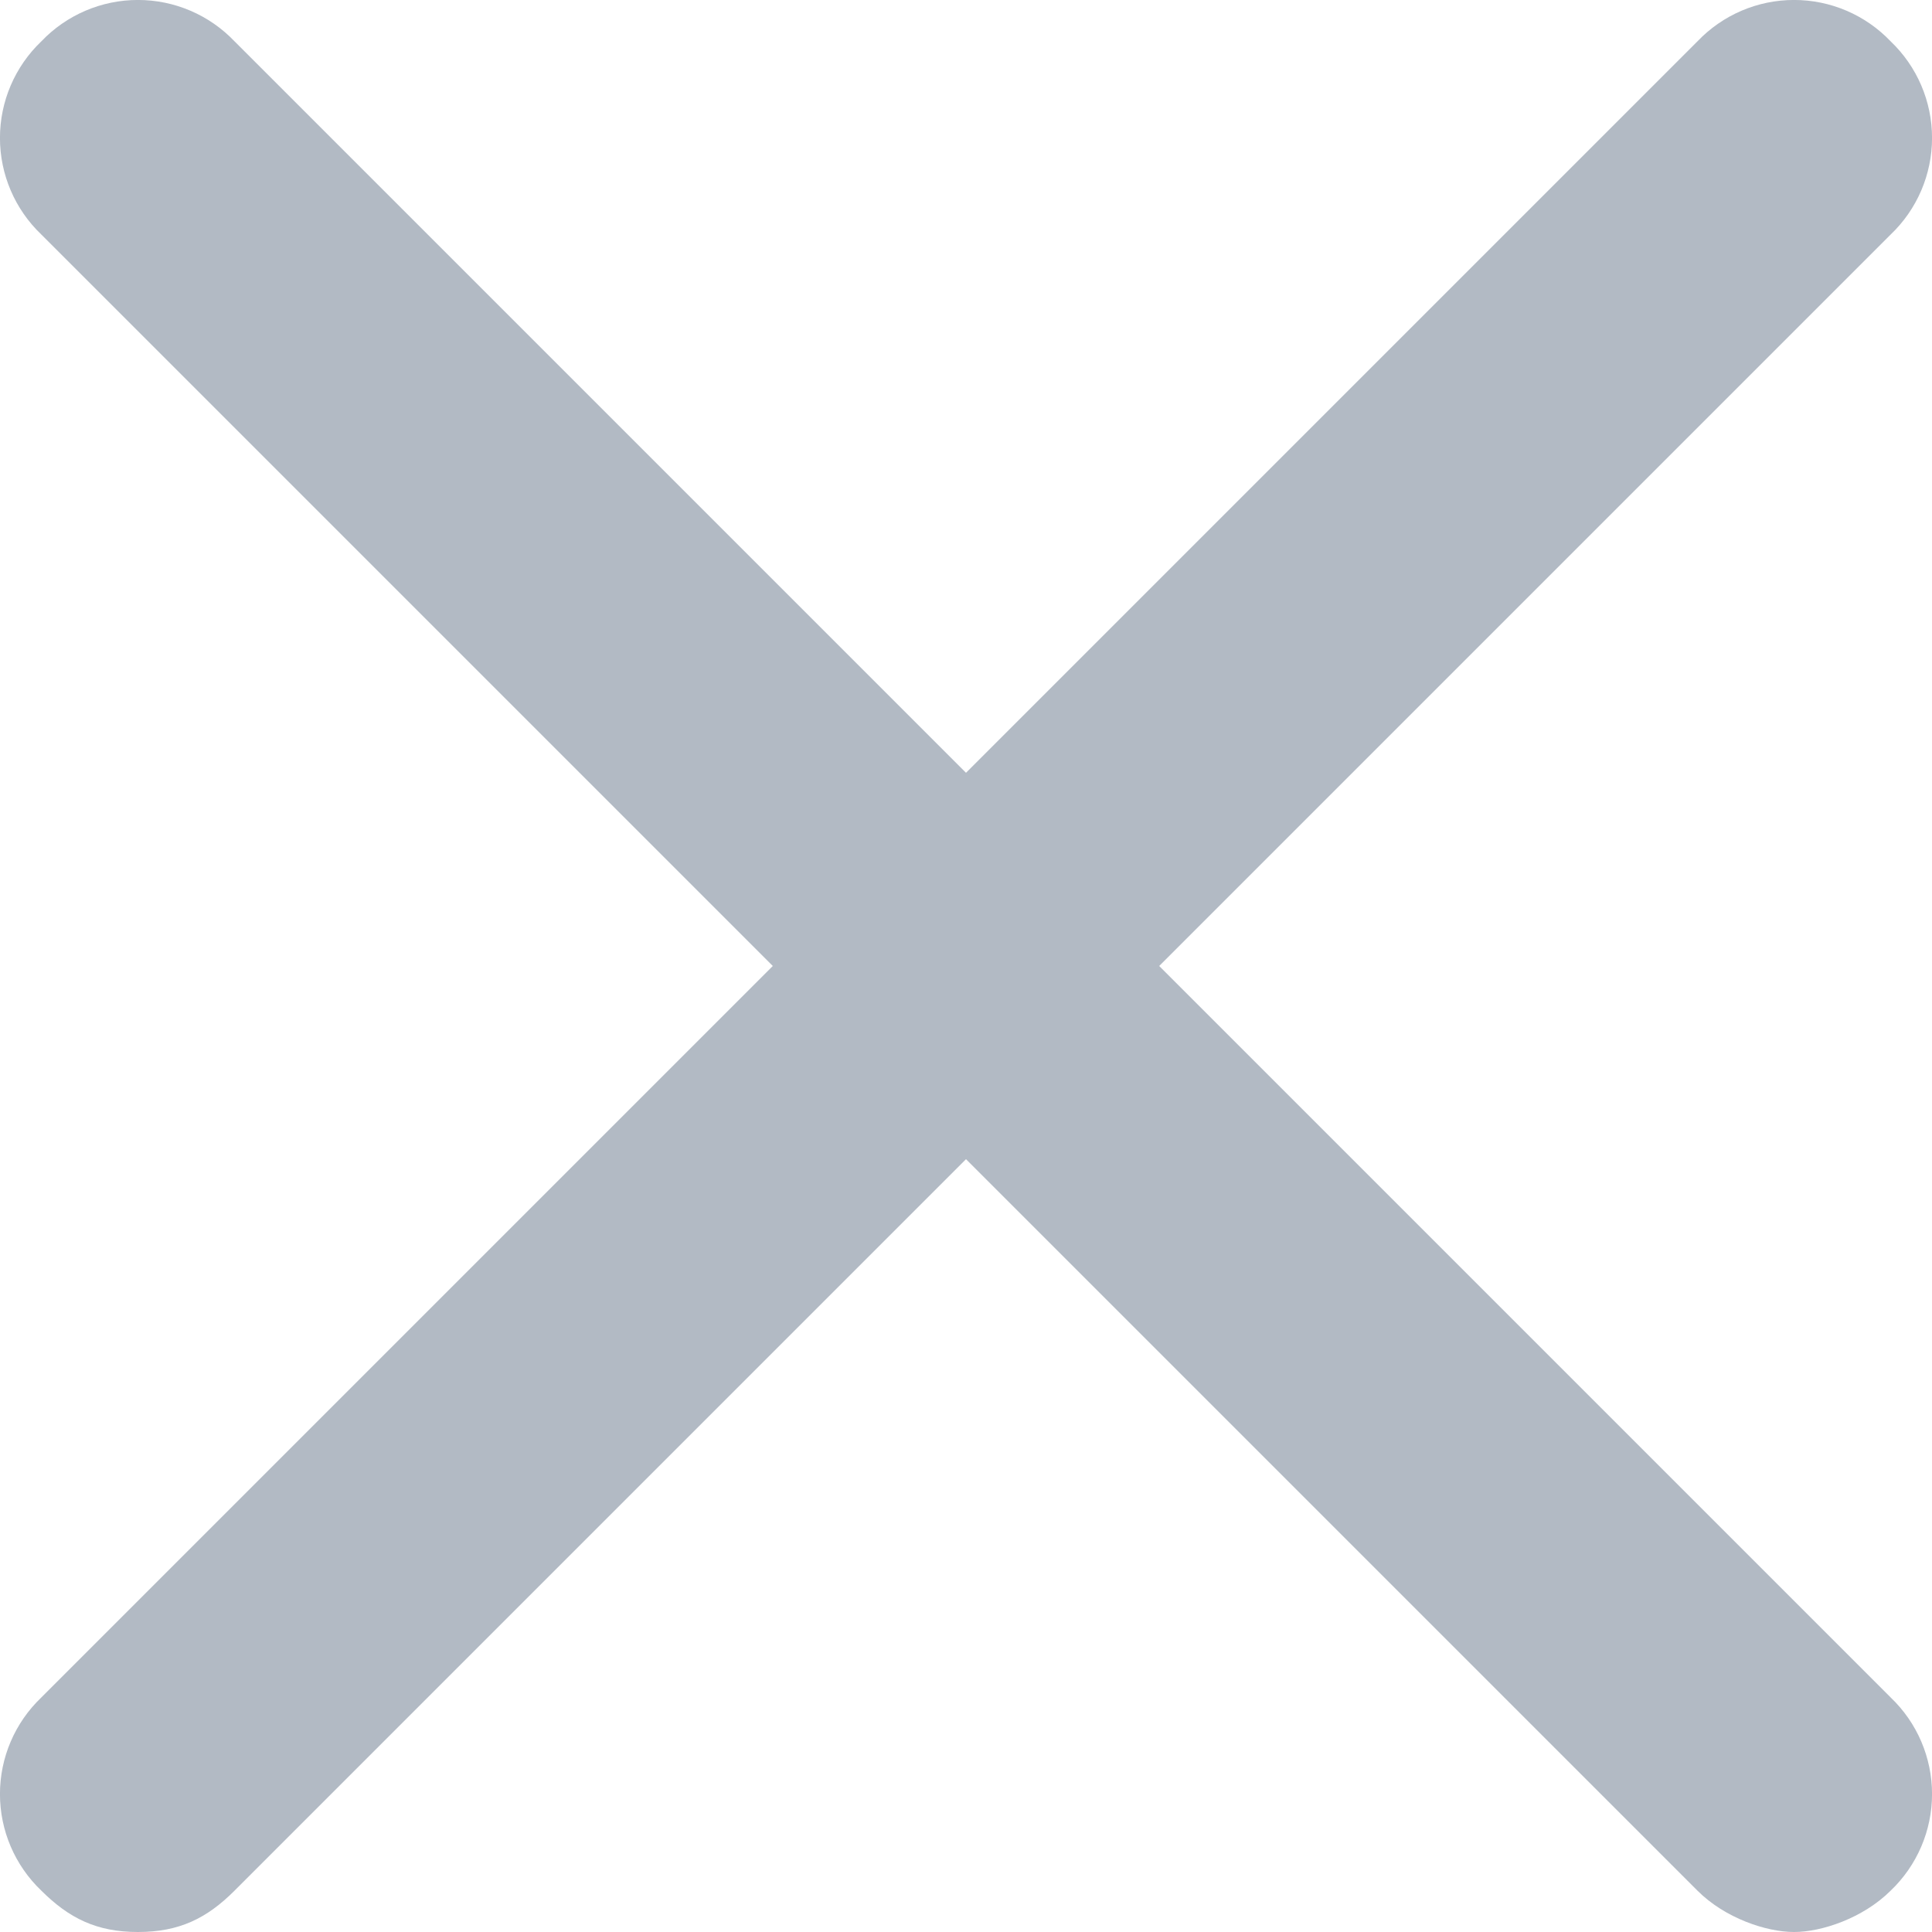
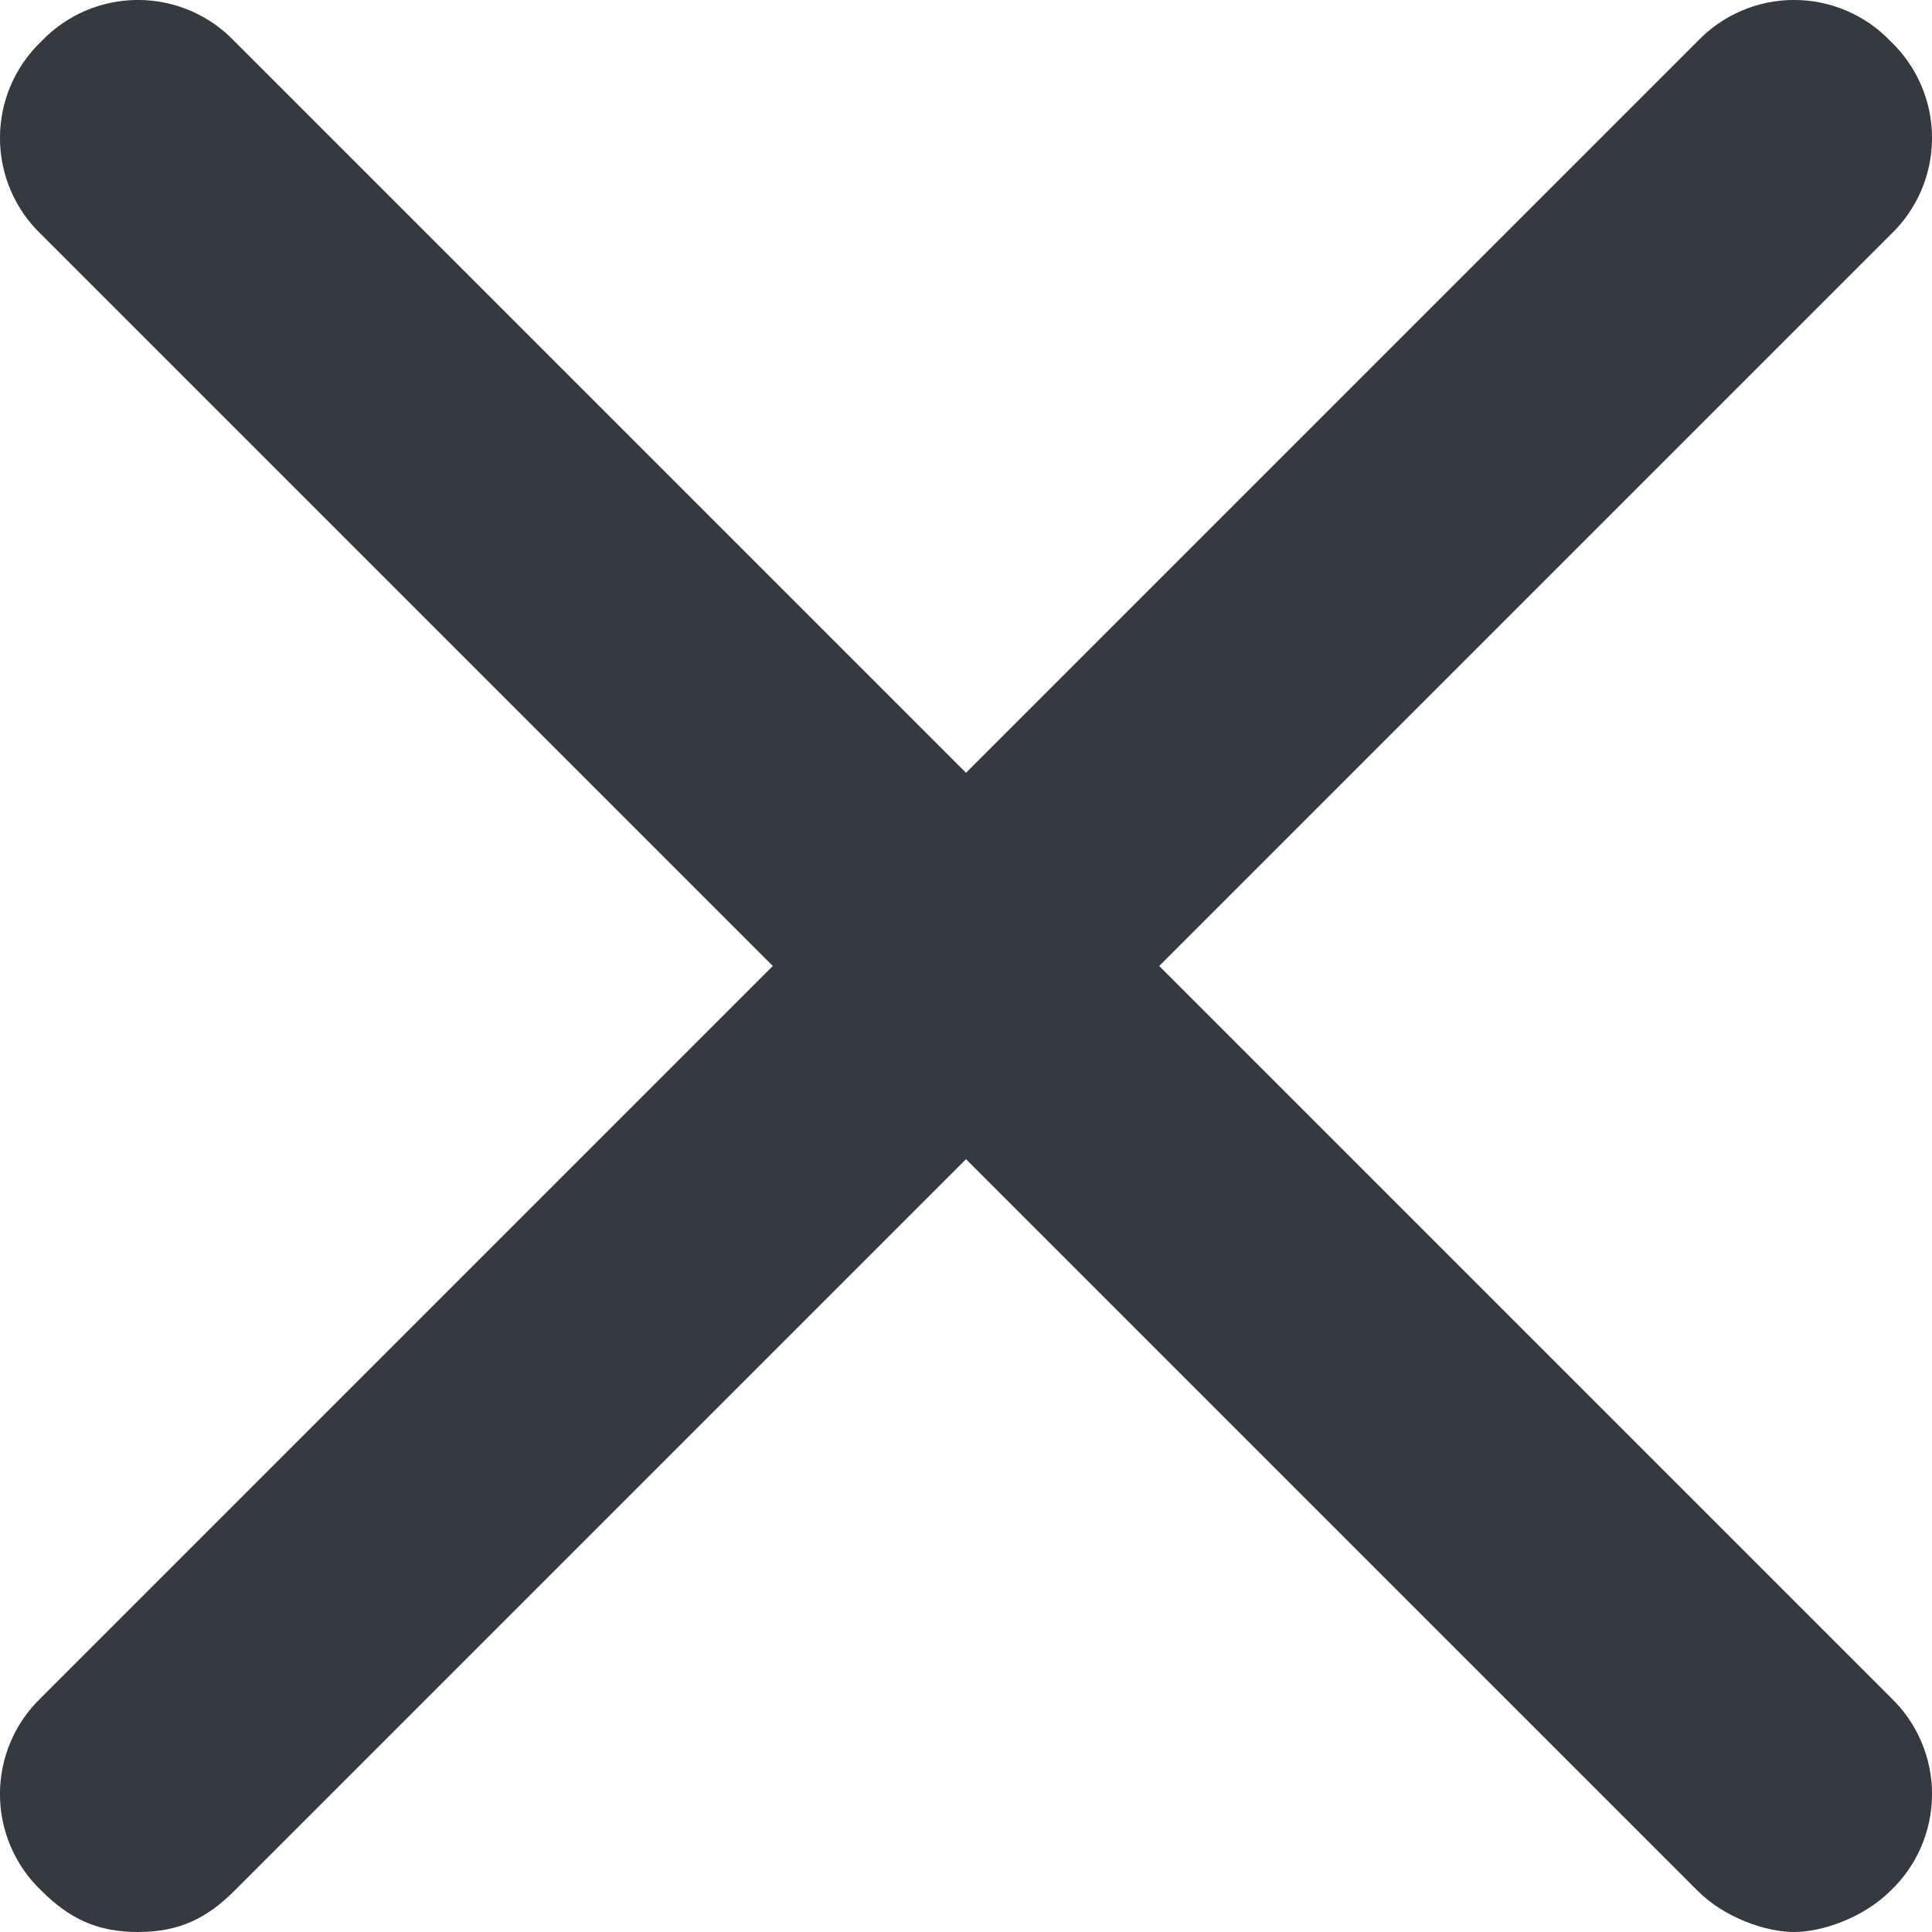
<svg xmlns="http://www.w3.org/2000/svg" width="15" height="15" viewBox="0 0 15 15">
-   <path fill="#b2bac4" fill-rule="nonzero" d="M14.679.321a1.036 1.036 0 0 0-1.5 0L7.5 6 1.821.321a1.036 1.036 0 0 0-1.5 0 1.036 1.036 0 0 0 0 1.5L6 7.5.321 13.179a1.036 1.036 0 0 0 0 1.5c.215.214.429.321.75.321.322 0 .536-.107.75-.321L7.5 9l5.679 5.679c.214.214.535.321.75.321.214 0 .535-.107.75-.321a1.036 1.036 0 0 0 0-1.5L9 7.5l5.679-5.679a1.036 1.036 0 0 0 0-1.5z" />
+   <path fill="#343a40" fill-rule="nonzero" d="M14.679.321a1.036 1.036 0 0 0-1.5 0L7.5 6 1.821.321a1.036 1.036 0 0 0-1.5 0 1.036 1.036 0 0 0 0 1.5L6 7.5.321 13.179a1.036 1.036 0 0 0 0 1.5c.215.214.429.321.75.321.322 0 .536-.107.75-.321L7.5 9l5.679 5.679c.214.214.535.321.75.321.214 0 .535-.107.75-.321a1.036 1.036 0 0 0 0-1.5L9 7.5l5.679-5.679a1.036 1.036 0 0 0 0-1.5z" />
</svg>
